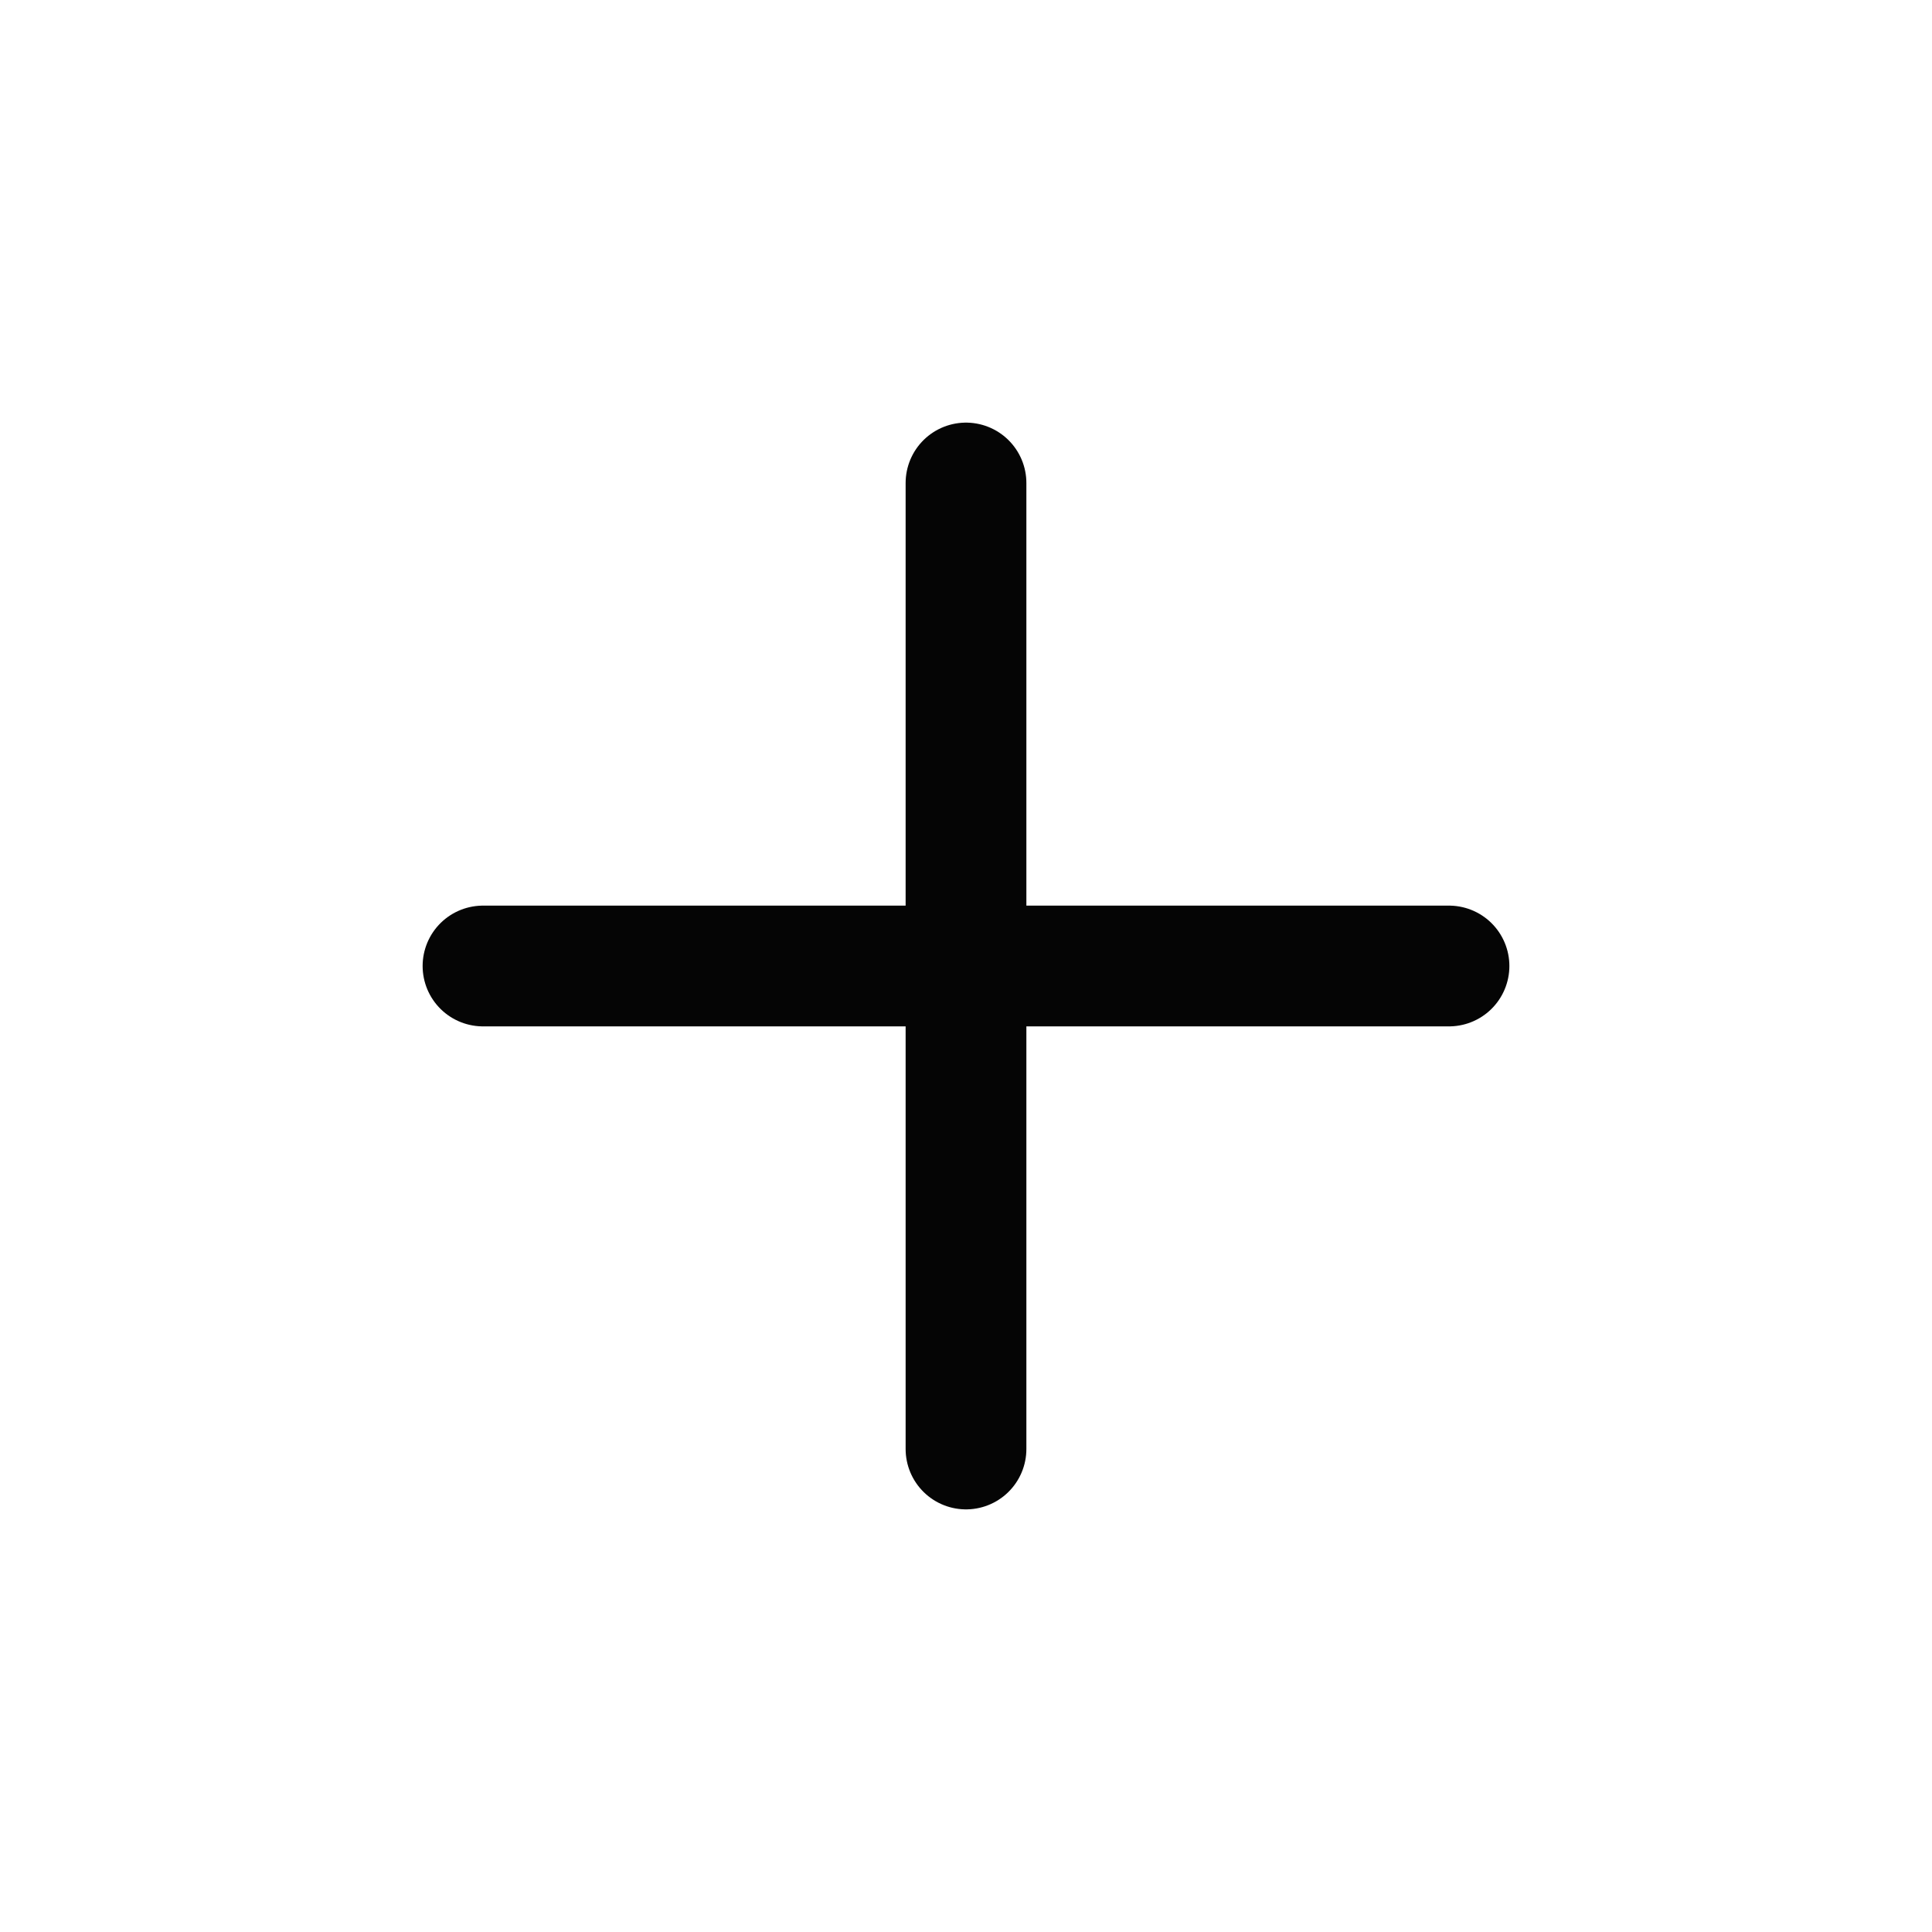
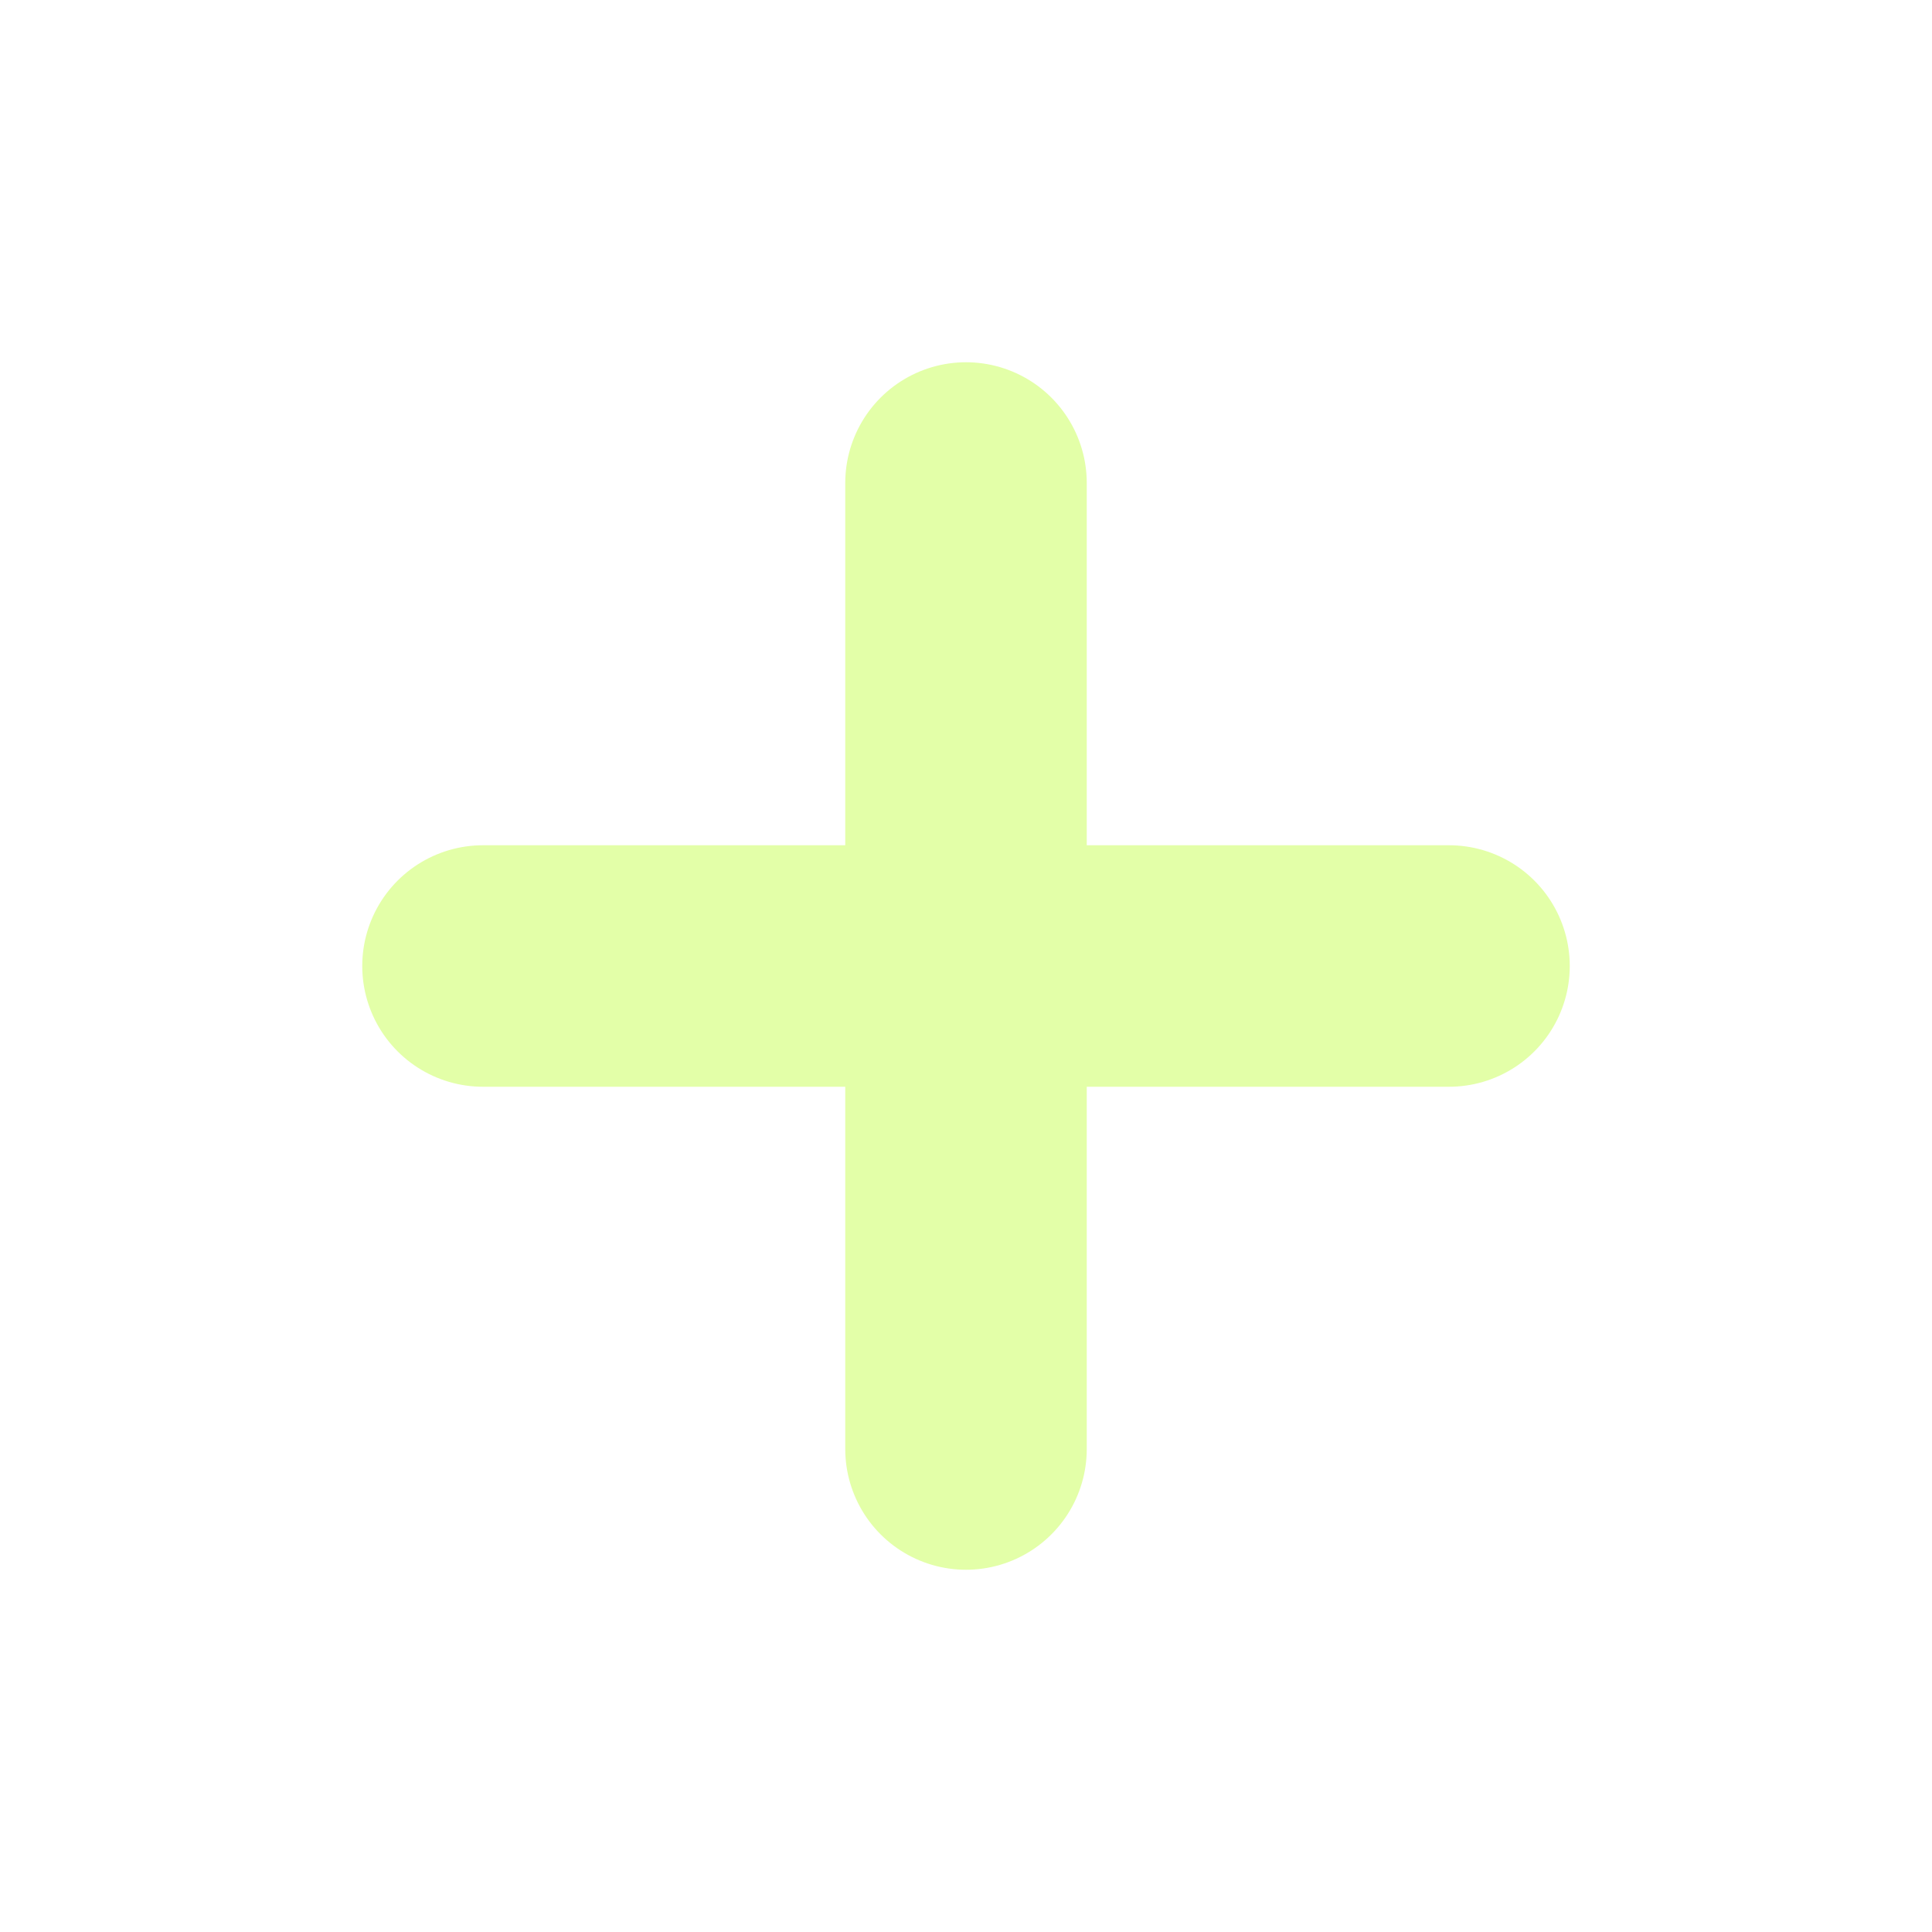
- <svg xmlns="http://www.w3.org/2000/svg" width="24" height="24" viewBox="0 0 24 24" fill="none">
-   <path d="M6 12H18" stroke="#050505" stroke-width="1.5" stroke-linecap="round" stroke-linejoin="round" />
-   <path d="M12 18V6" stroke="#050505" stroke-width="1.5" stroke-linecap="round" stroke-linejoin="round" />
+ <svg xmlns="http://www.w3.org/2000/svg" width="16" height="16" viewBox="0 0 16 16" fill="none">
+   <path d="M4 8H12" stroke="#E3FFA8" stroke-width="2" stroke-linecap="round" stroke-linejoin="round" />
+   <path d="M8 12V4" stroke="#E3FFA8" stroke-width="2" stroke-linecap="round" stroke-linejoin="round" />
</svg>
